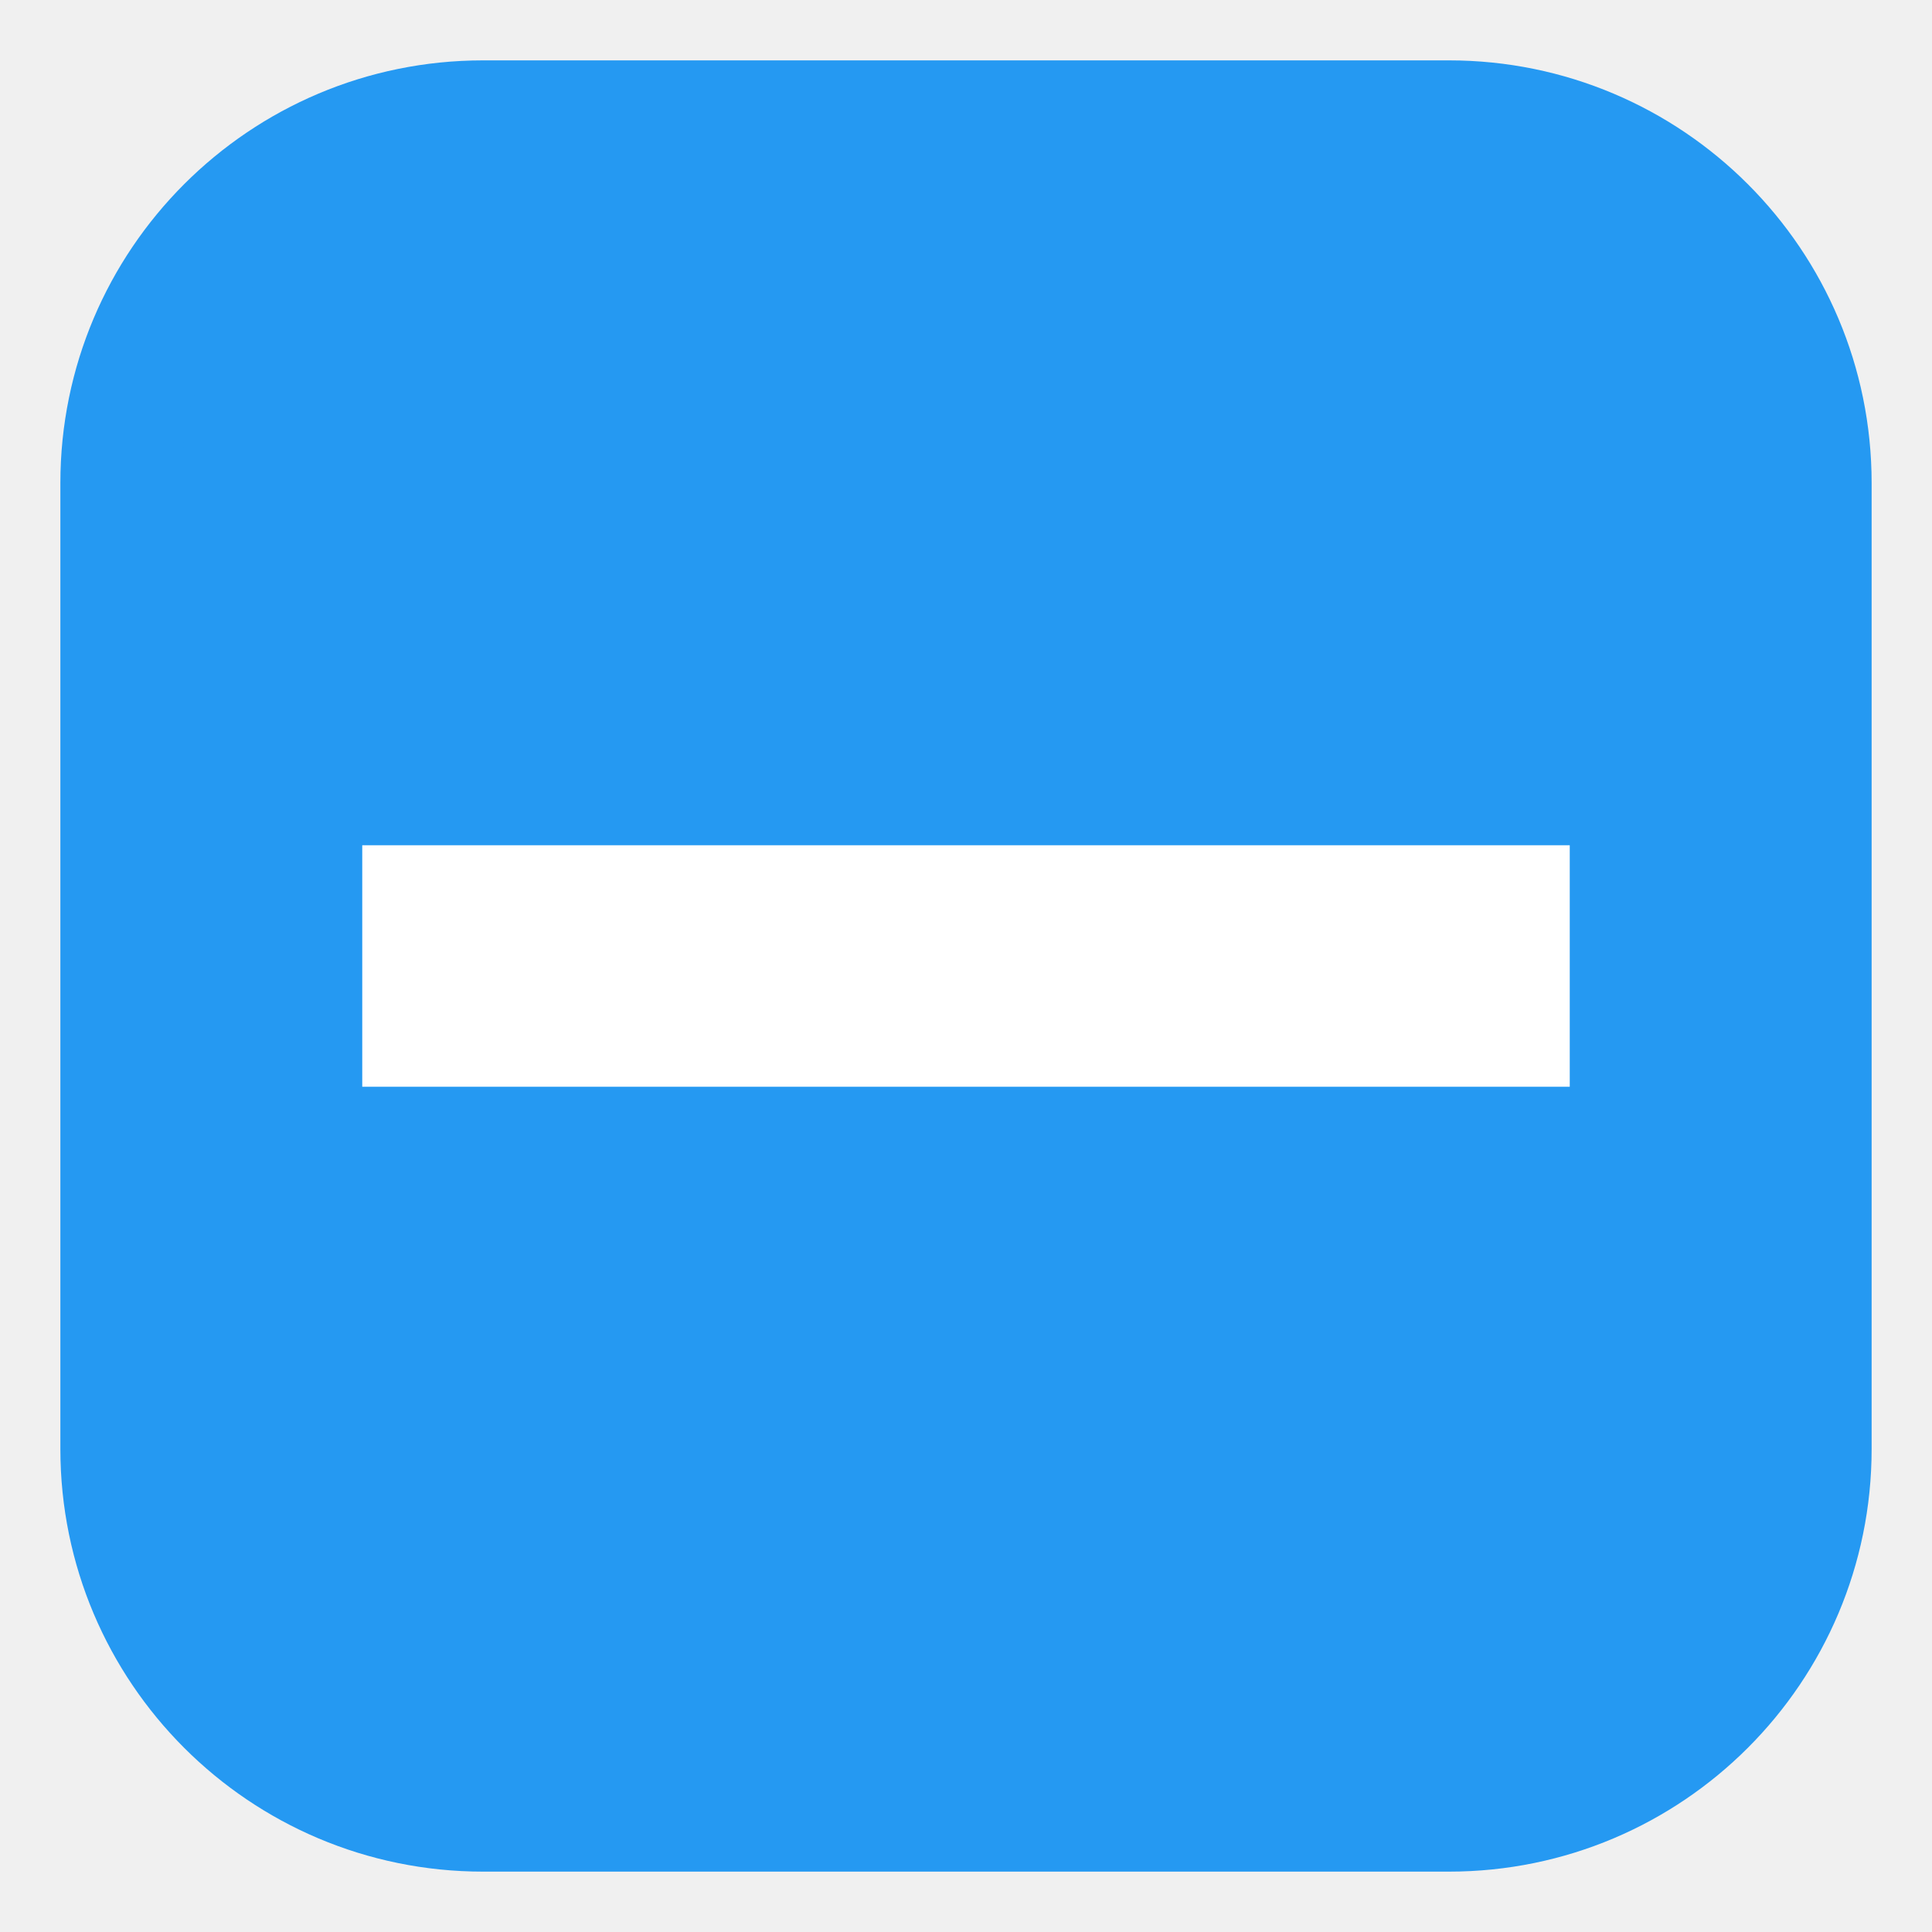
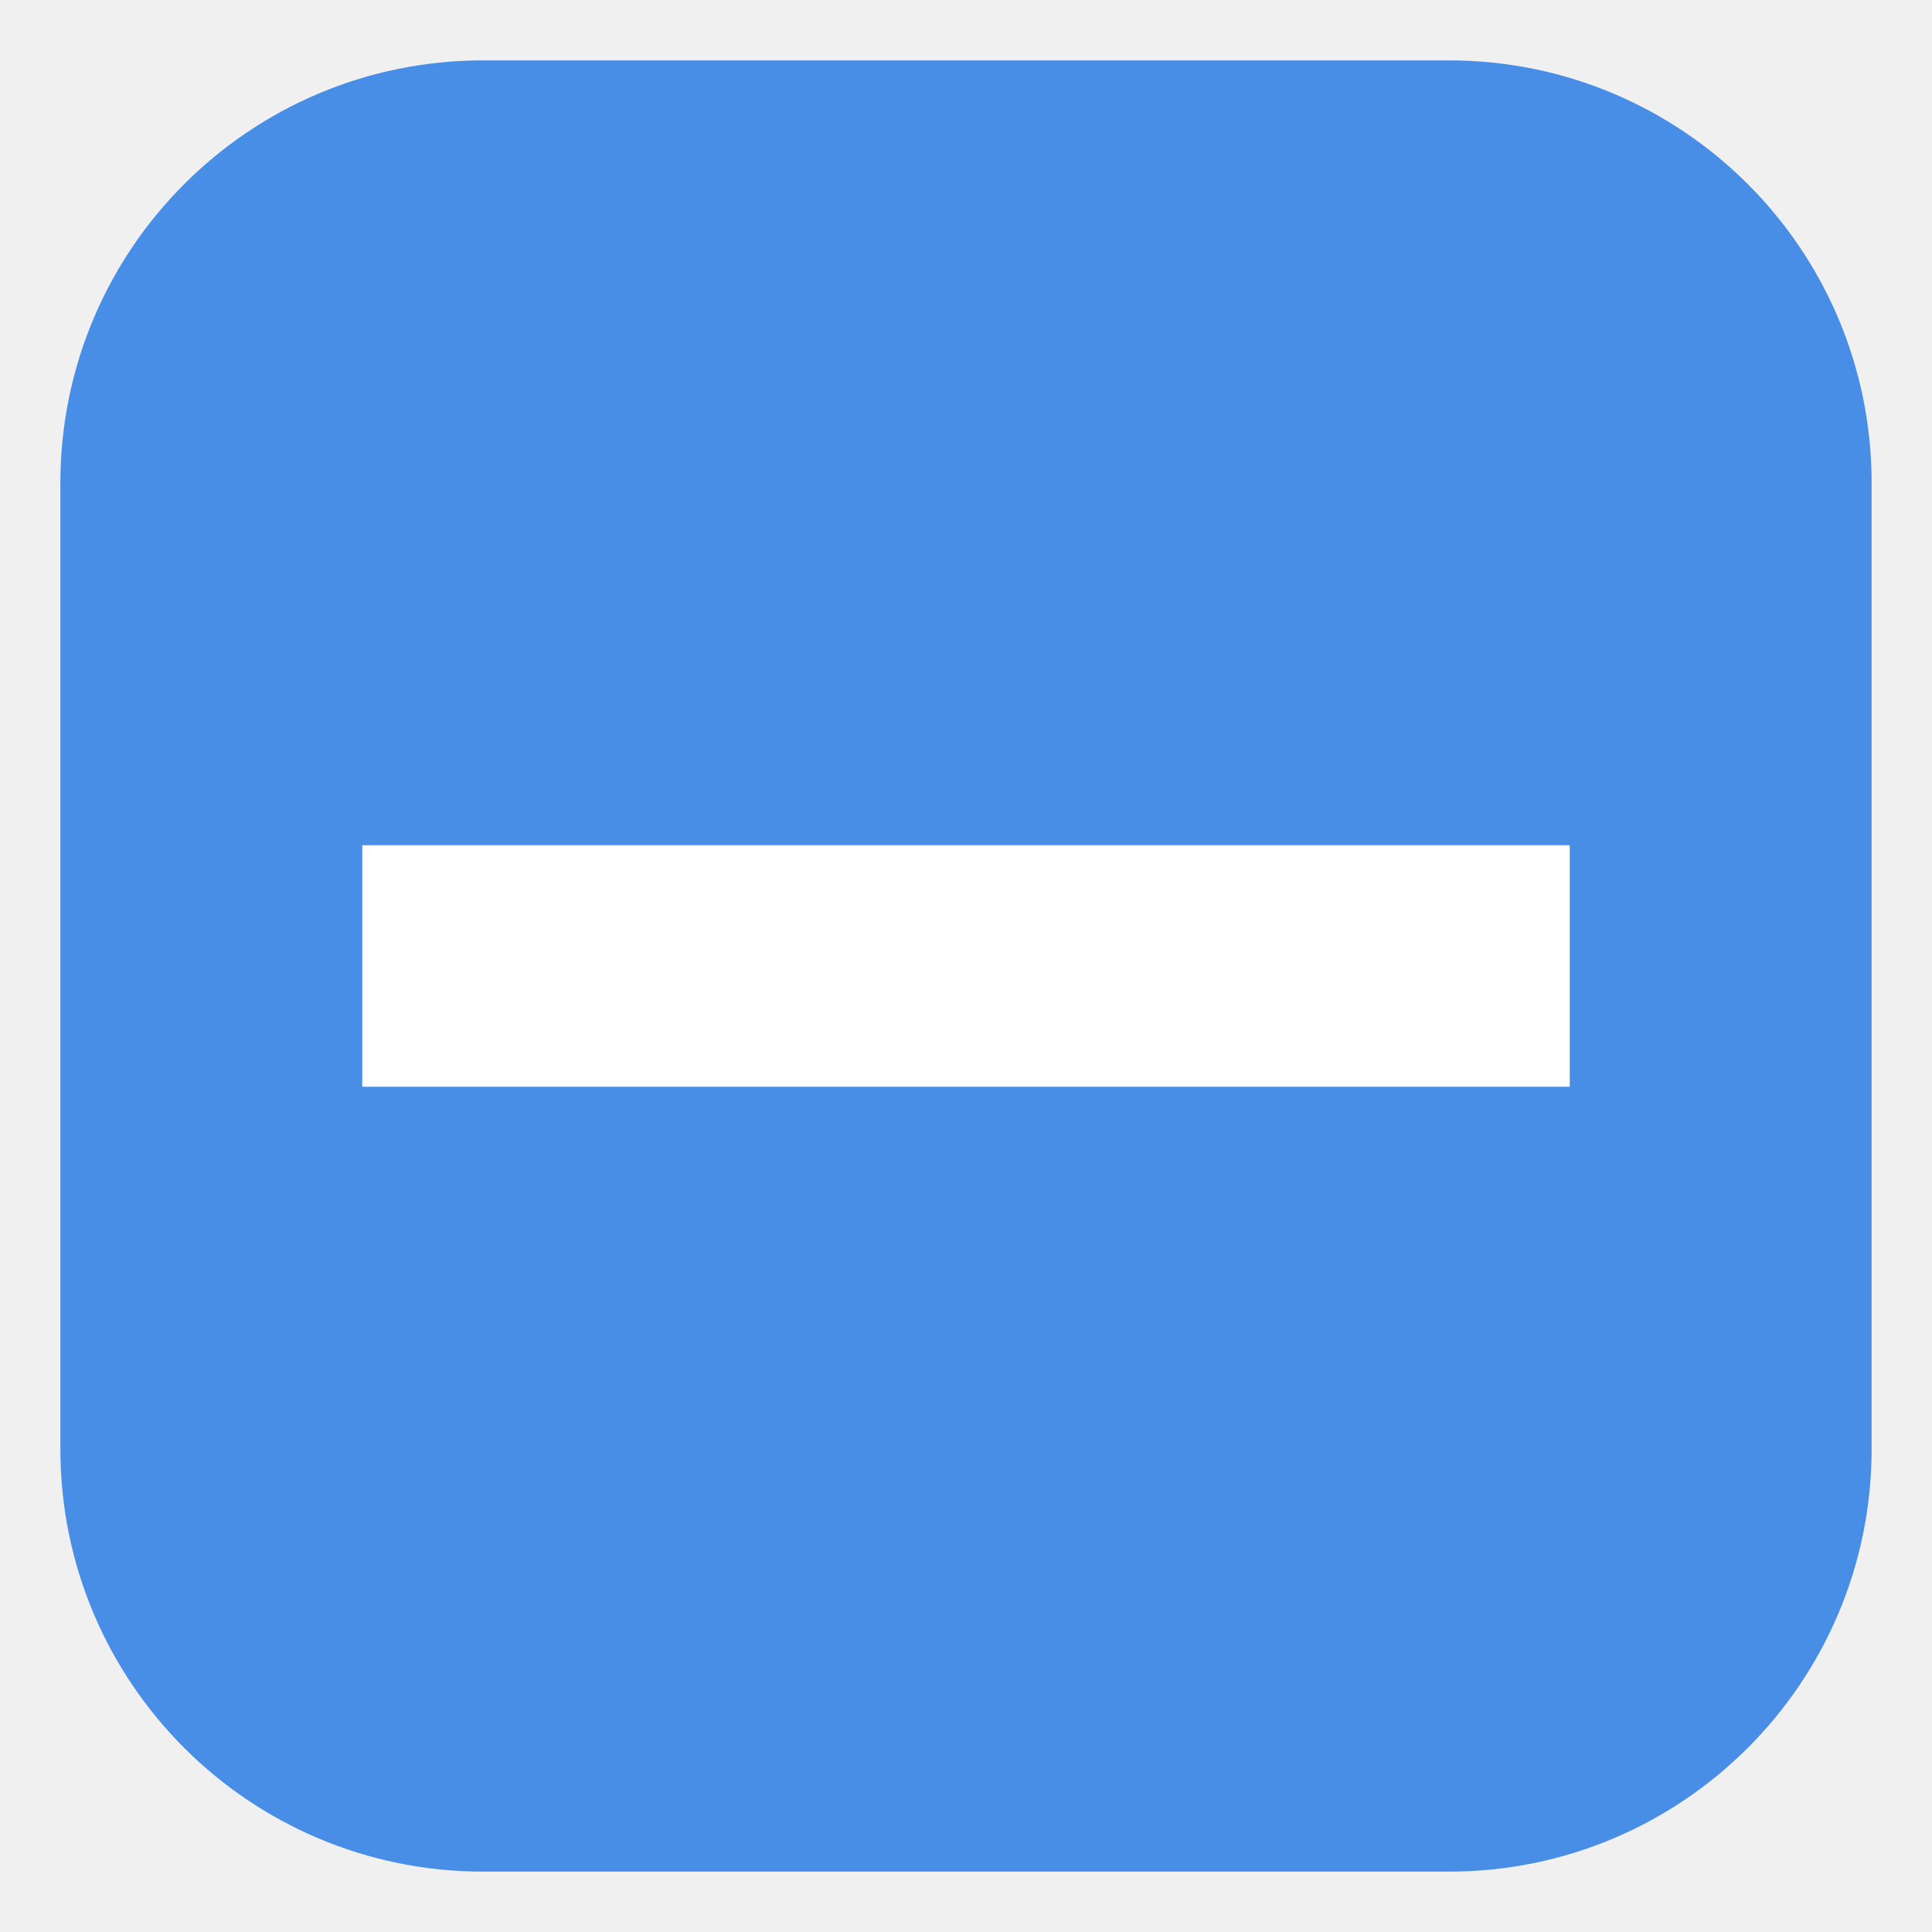
<svg xmlns="http://www.w3.org/2000/svg" width="16" height="16">
-   <rect x="1" y="1" width="14" height="14" fill="#2599f2" stroke="#2599f2" stroke-width="1px" rx="3" ry="3" />
+   <rect x="1" y="1" width="14" height="14" fill="#498EE6" stroke="#498EE6" stroke-width="1px" rx="3" ry="3" />
  <line x1="3" y1="8" x2="13" y2="8" stroke-width="2" stroke="white" />
</svg>
